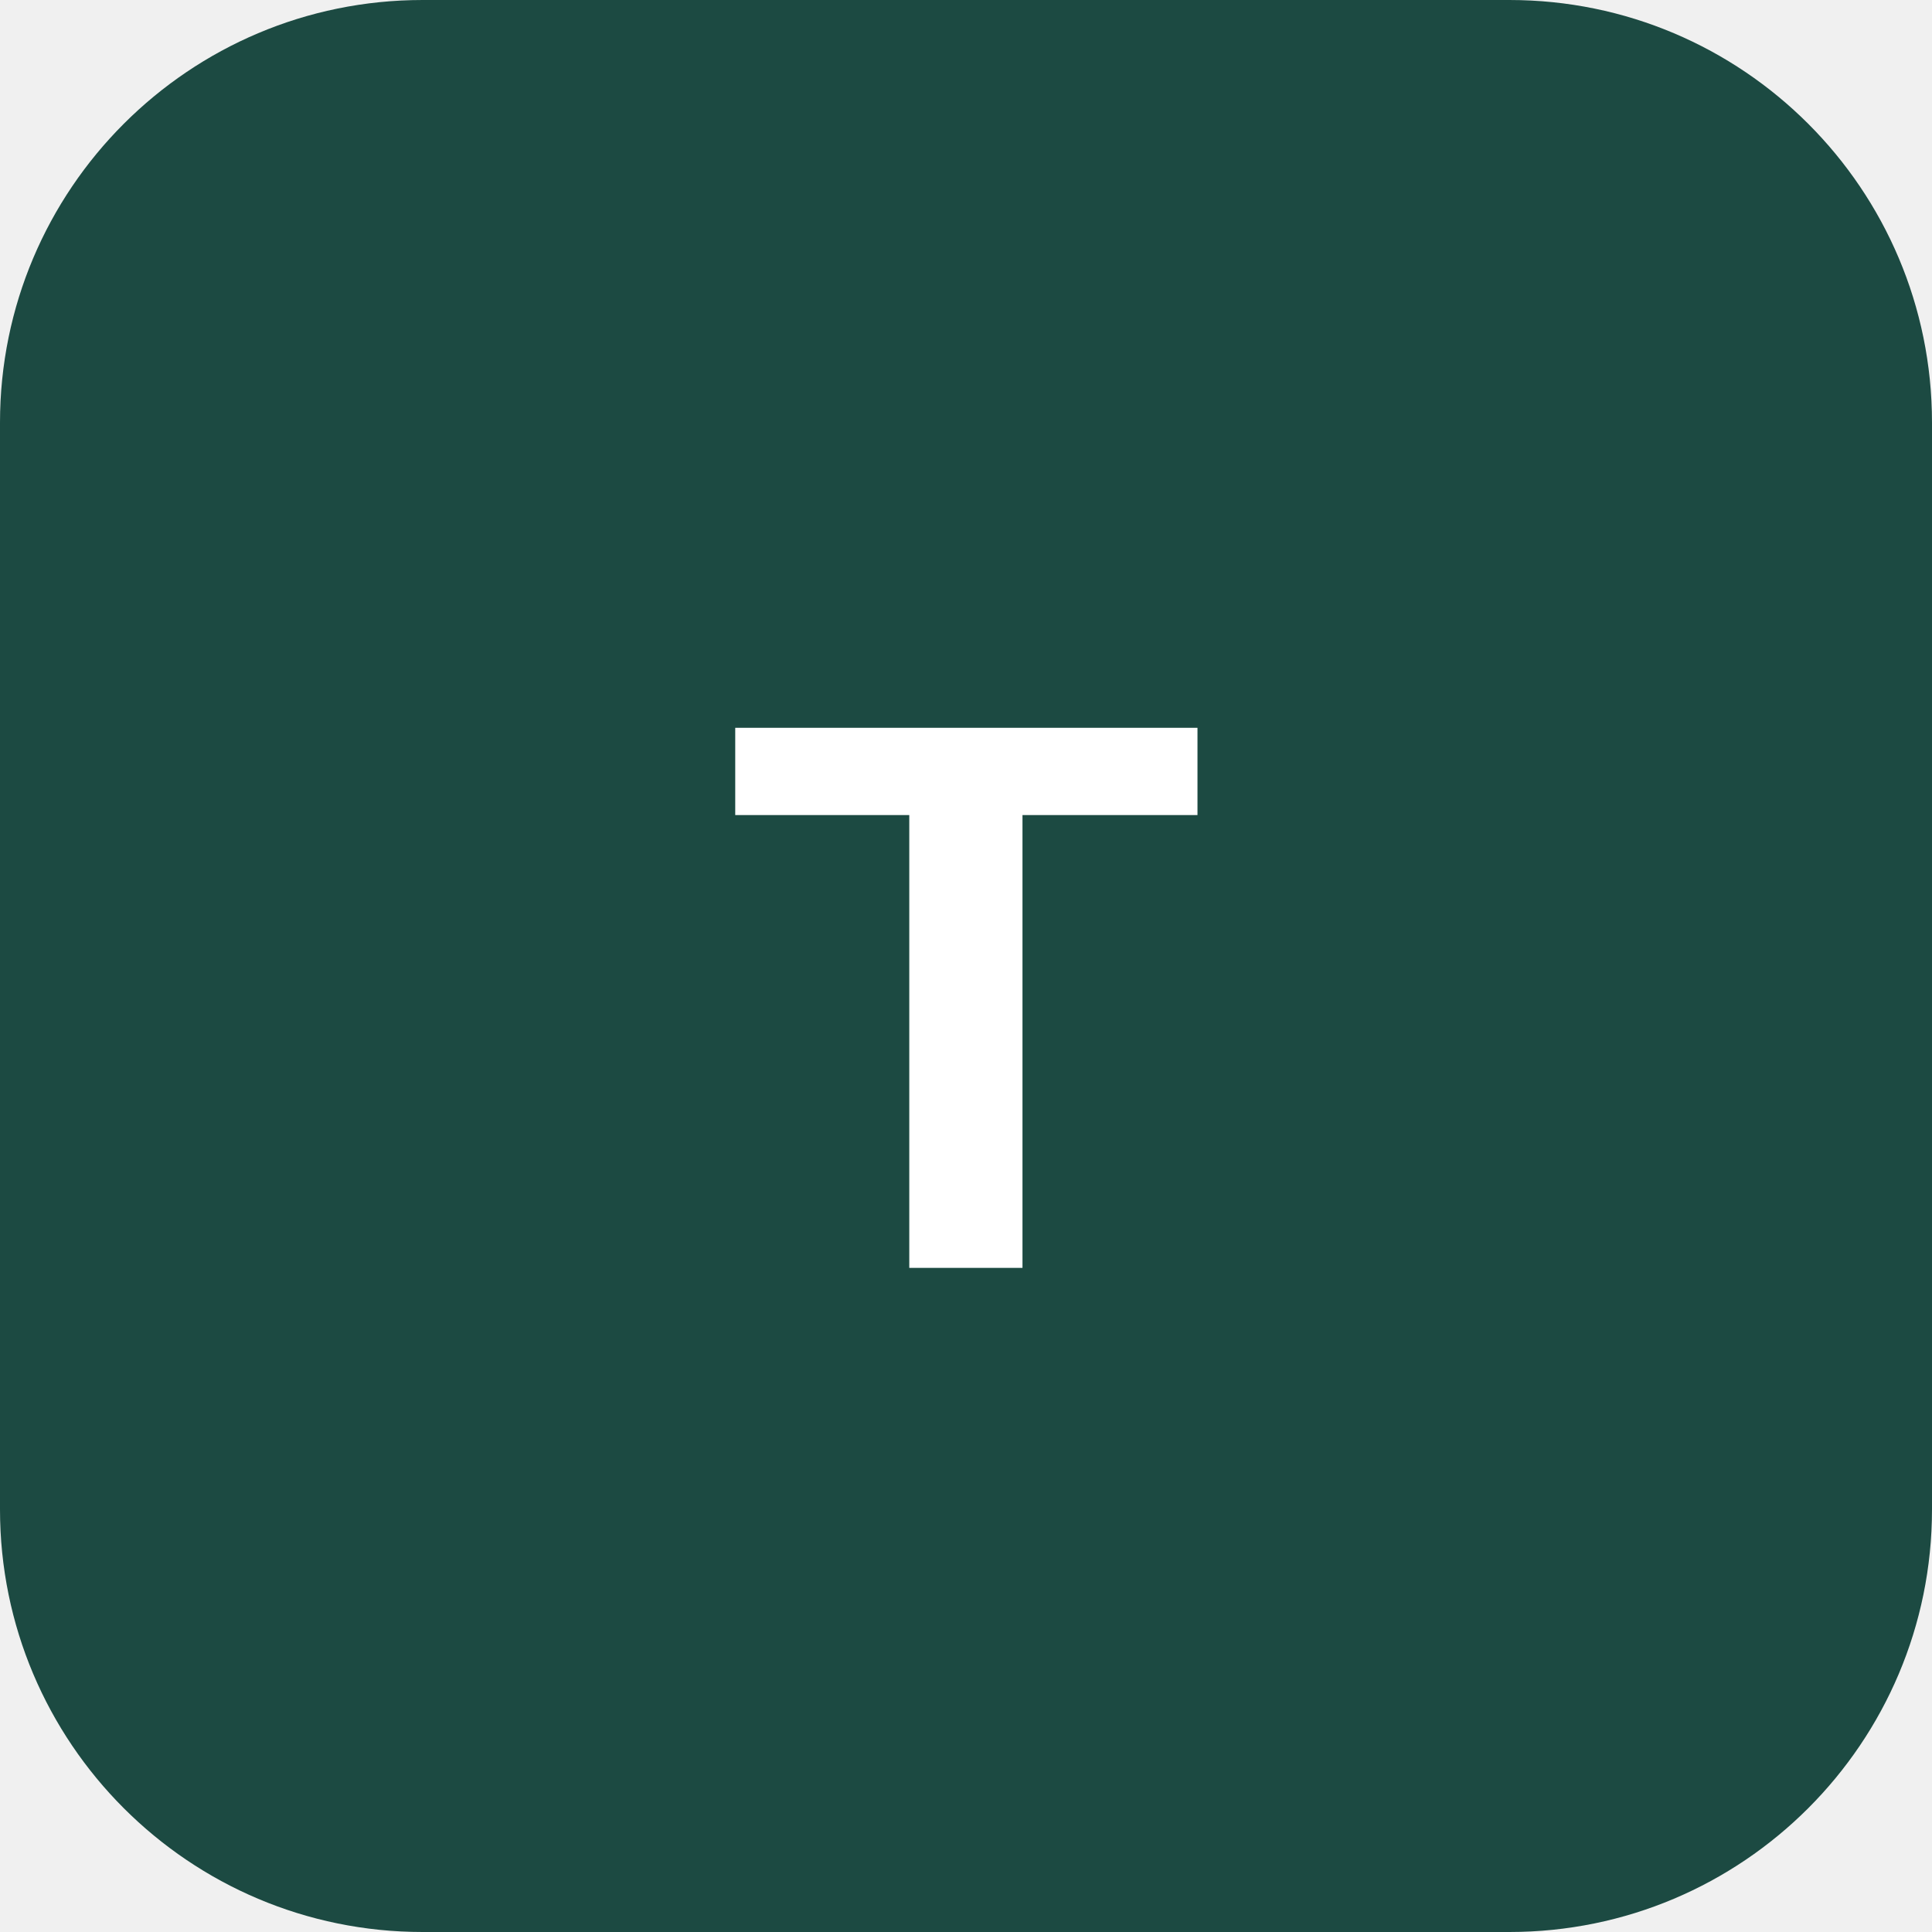
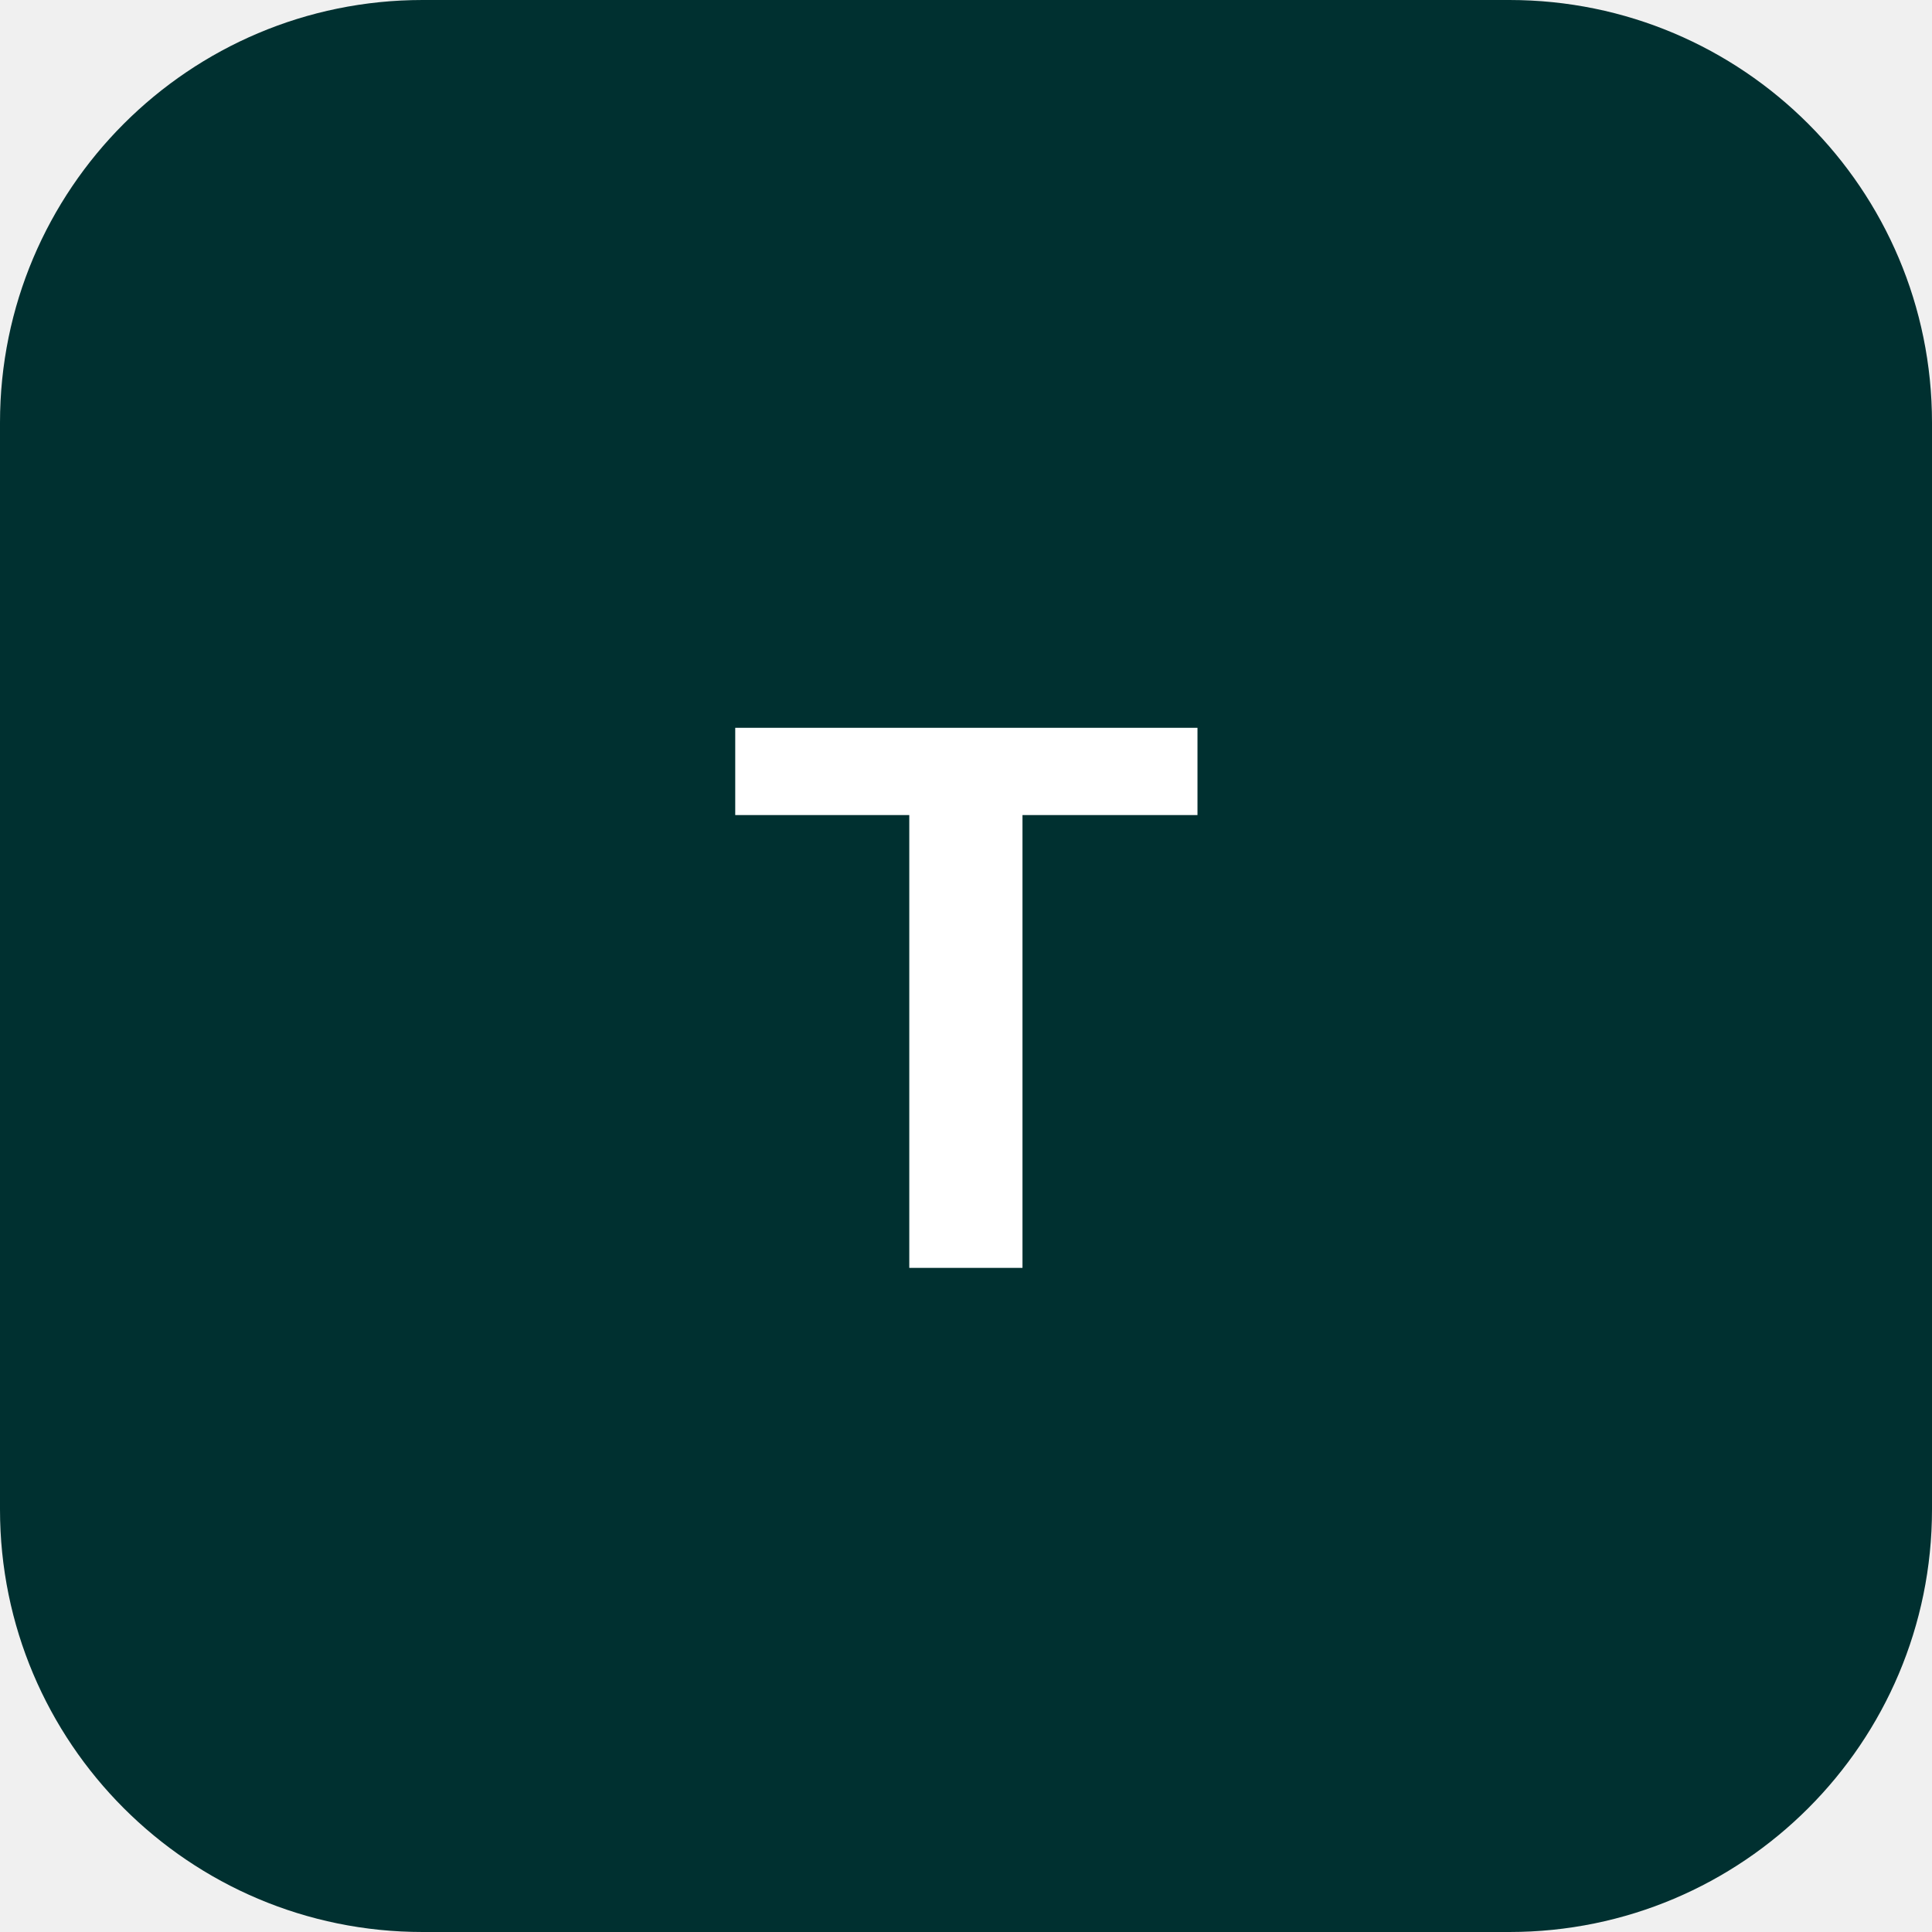
<svg xmlns="http://www.w3.org/2000/svg" viewBox="0 0 64 64">
-   <rect width="64" height="64" rx="14" fill="#1C4A42" />
+   <rect width="64" height="64" rx="14" fill="#003030" />
  <text x="32" y="42" font-family="Segoe UI, Arial, sans-serif" font-size="26" font-weight="700" fill="#ffffff" text-anchor="middle">T</text>
</svg>
